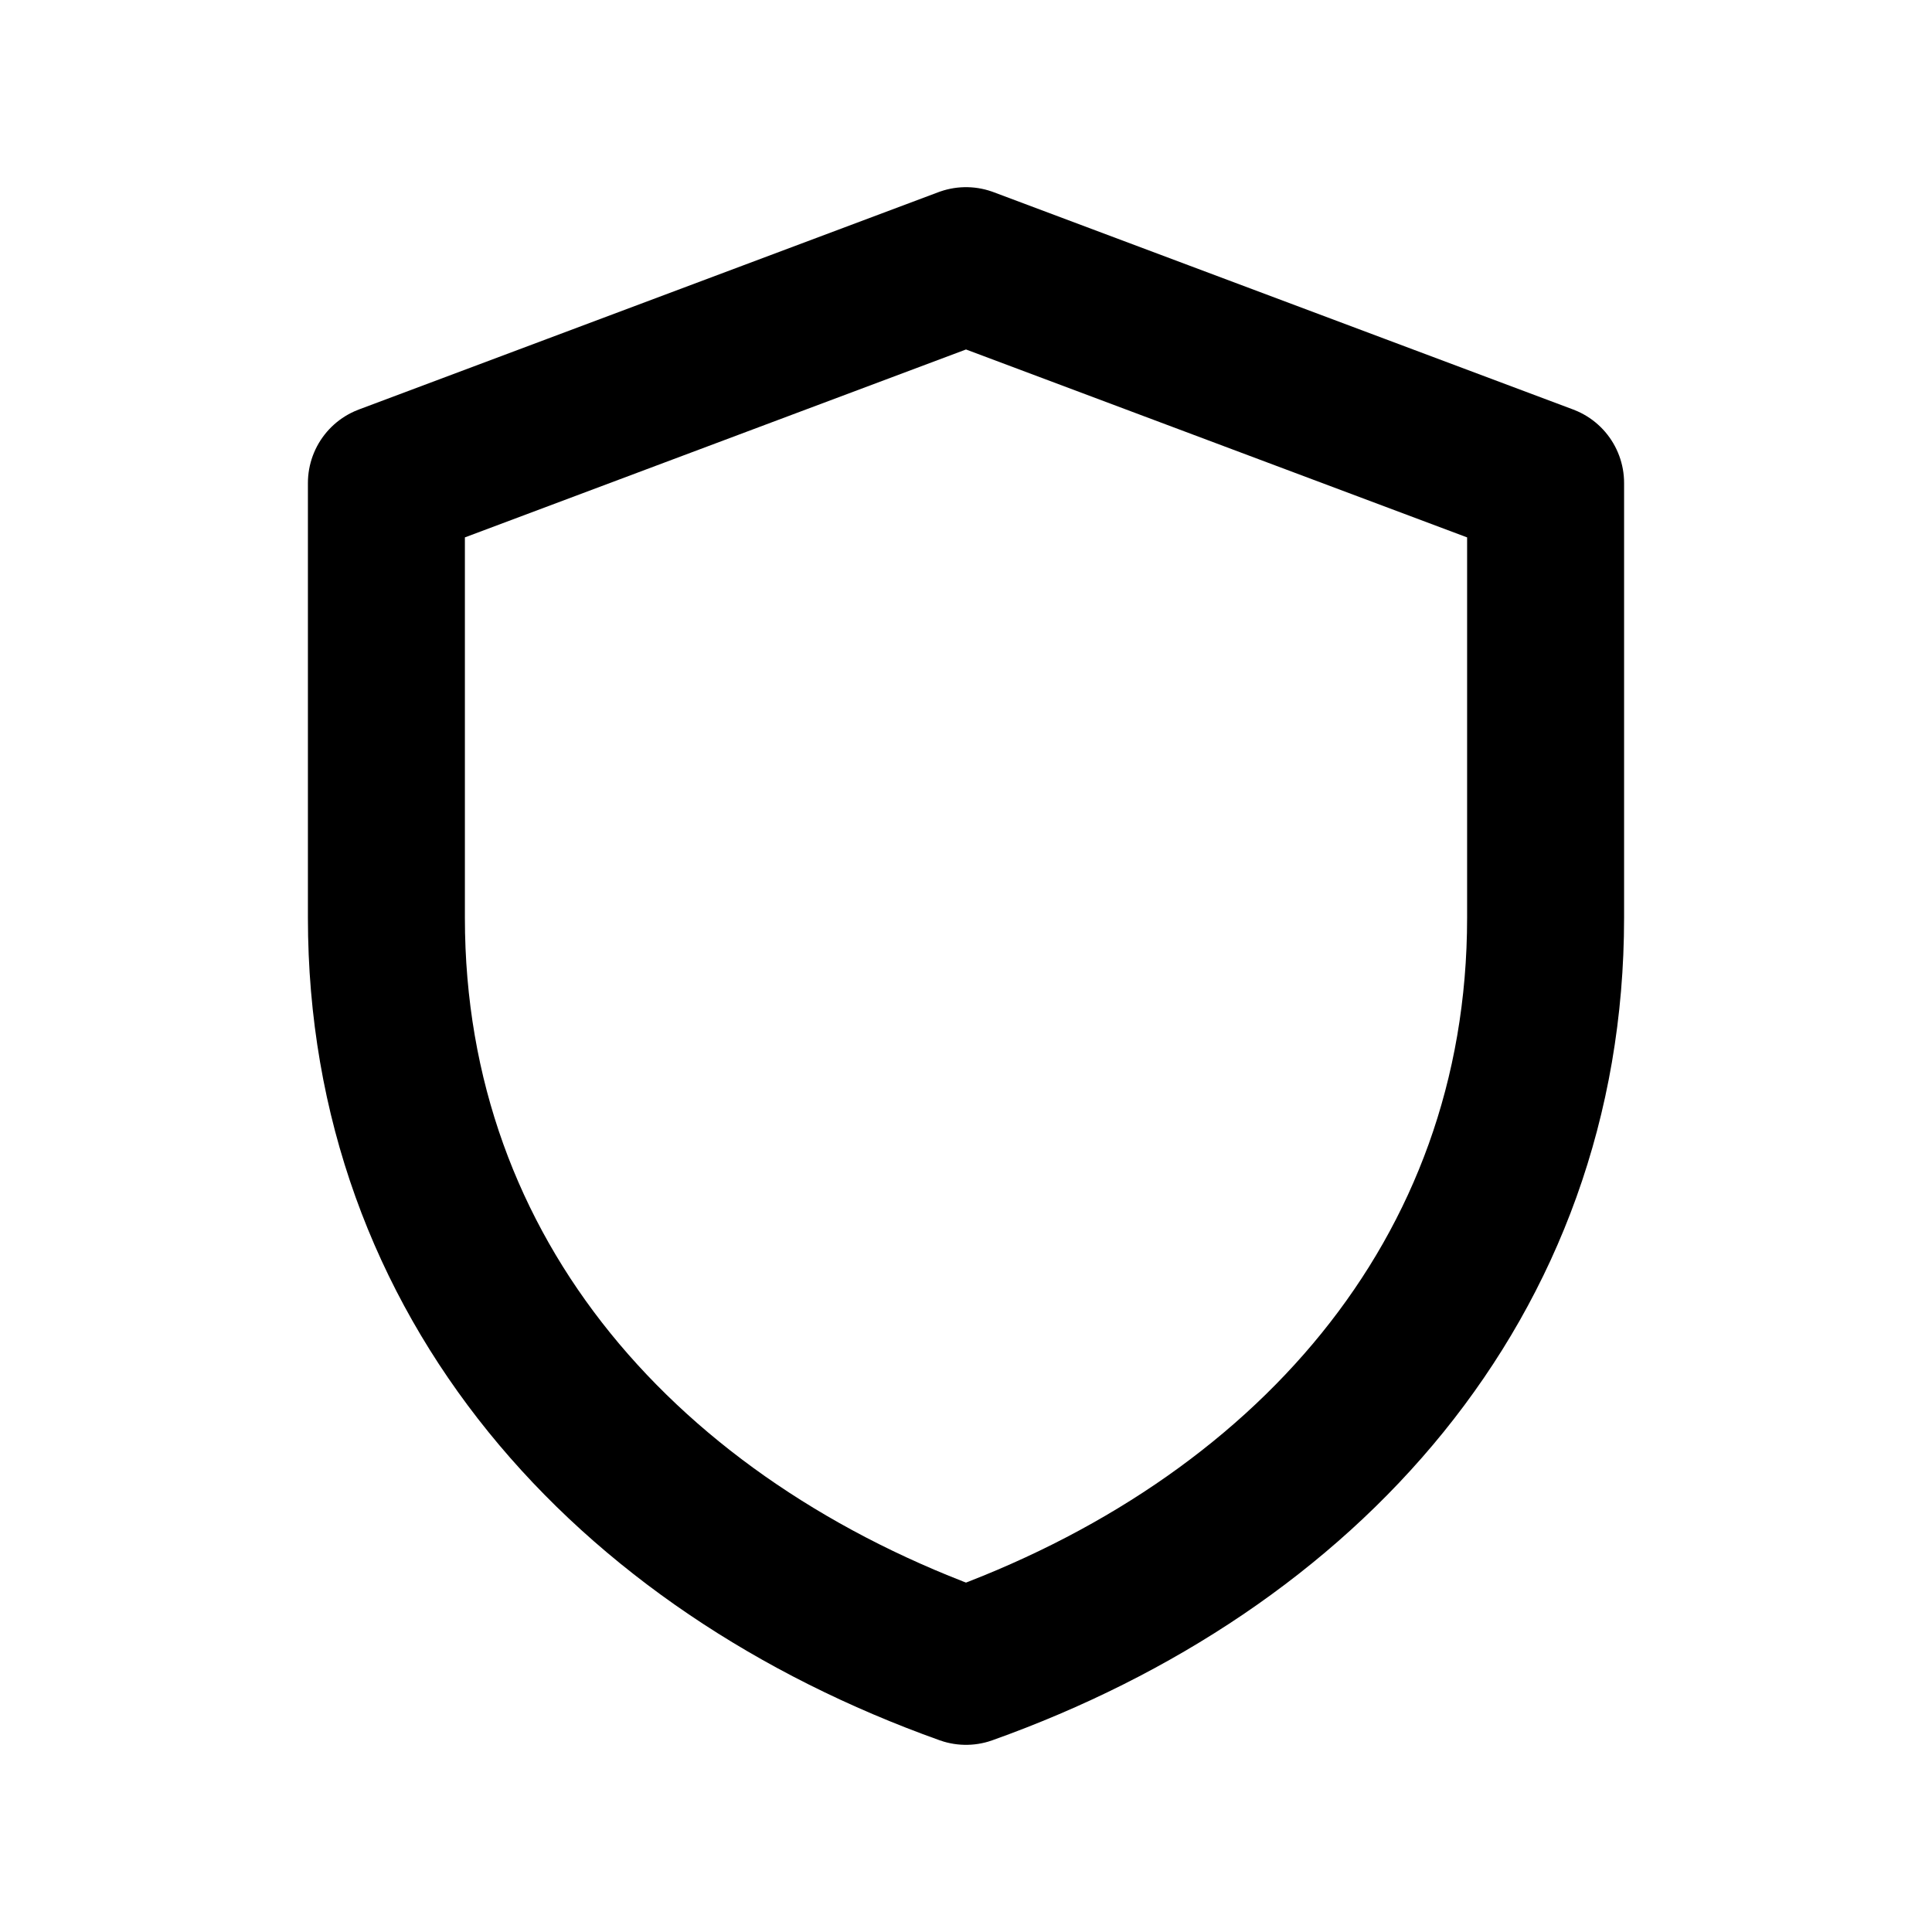
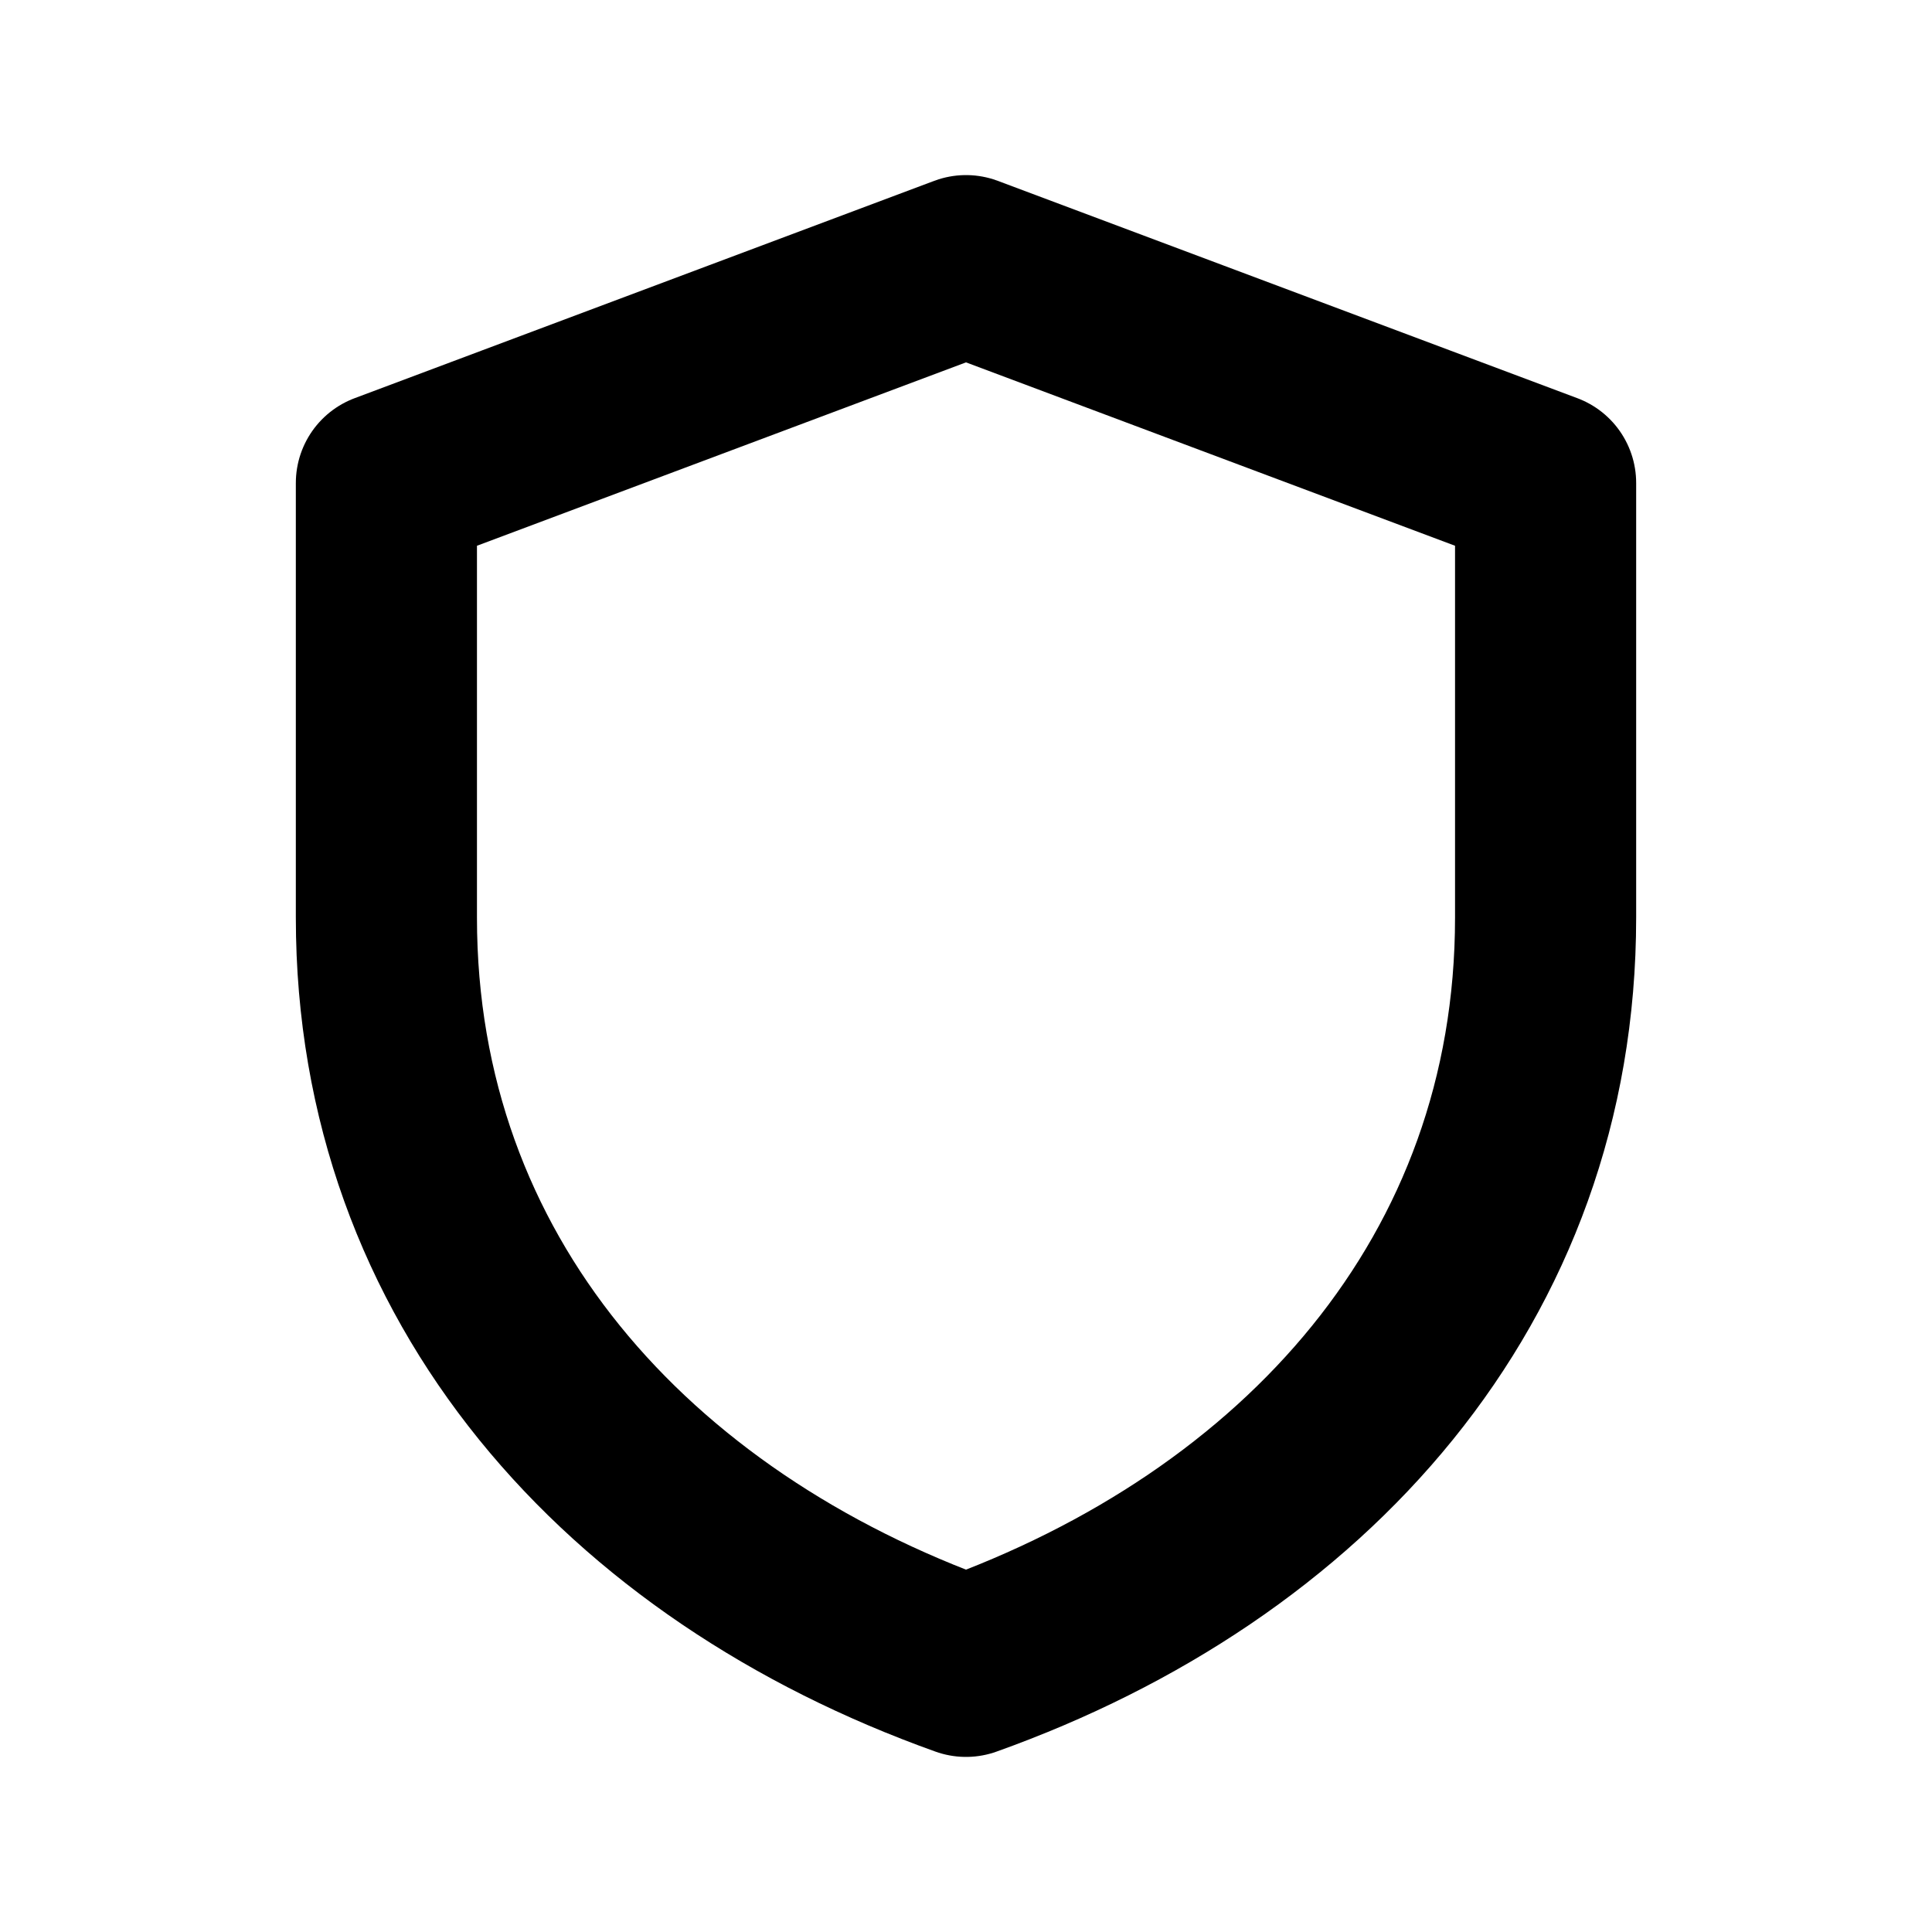
- <svg xmlns="http://www.w3.org/2000/svg" width="16" height="16" viewBox="0 0 16 16" fill="none" stroke="currentColor" stroke-width="1.3" stroke-linecap="round" stroke-linejoin="round">
-   <path d="M8 2.2l4.8 1.8v3.6c0 3-2 5.2-4.8 6.2-2.8-1-4.8-3.2-4.8-6.2V4z" />
+ <svg xmlns="http://www.w3.org/2000/svg" width="24" height="24" viewBox="0 0 24 24" fill="none" stroke="currentColor" stroke-width="2.25" stroke-linecap="round" stroke-linejoin="round">
+   <path d="M12 3.3l7.2 2.7v5.4c0 4.5 -3 7.8 -7.2 9.3 -4.2 -1.5 -7.2 -4.8 -7.2 -9.3V6z" />
</svg>
